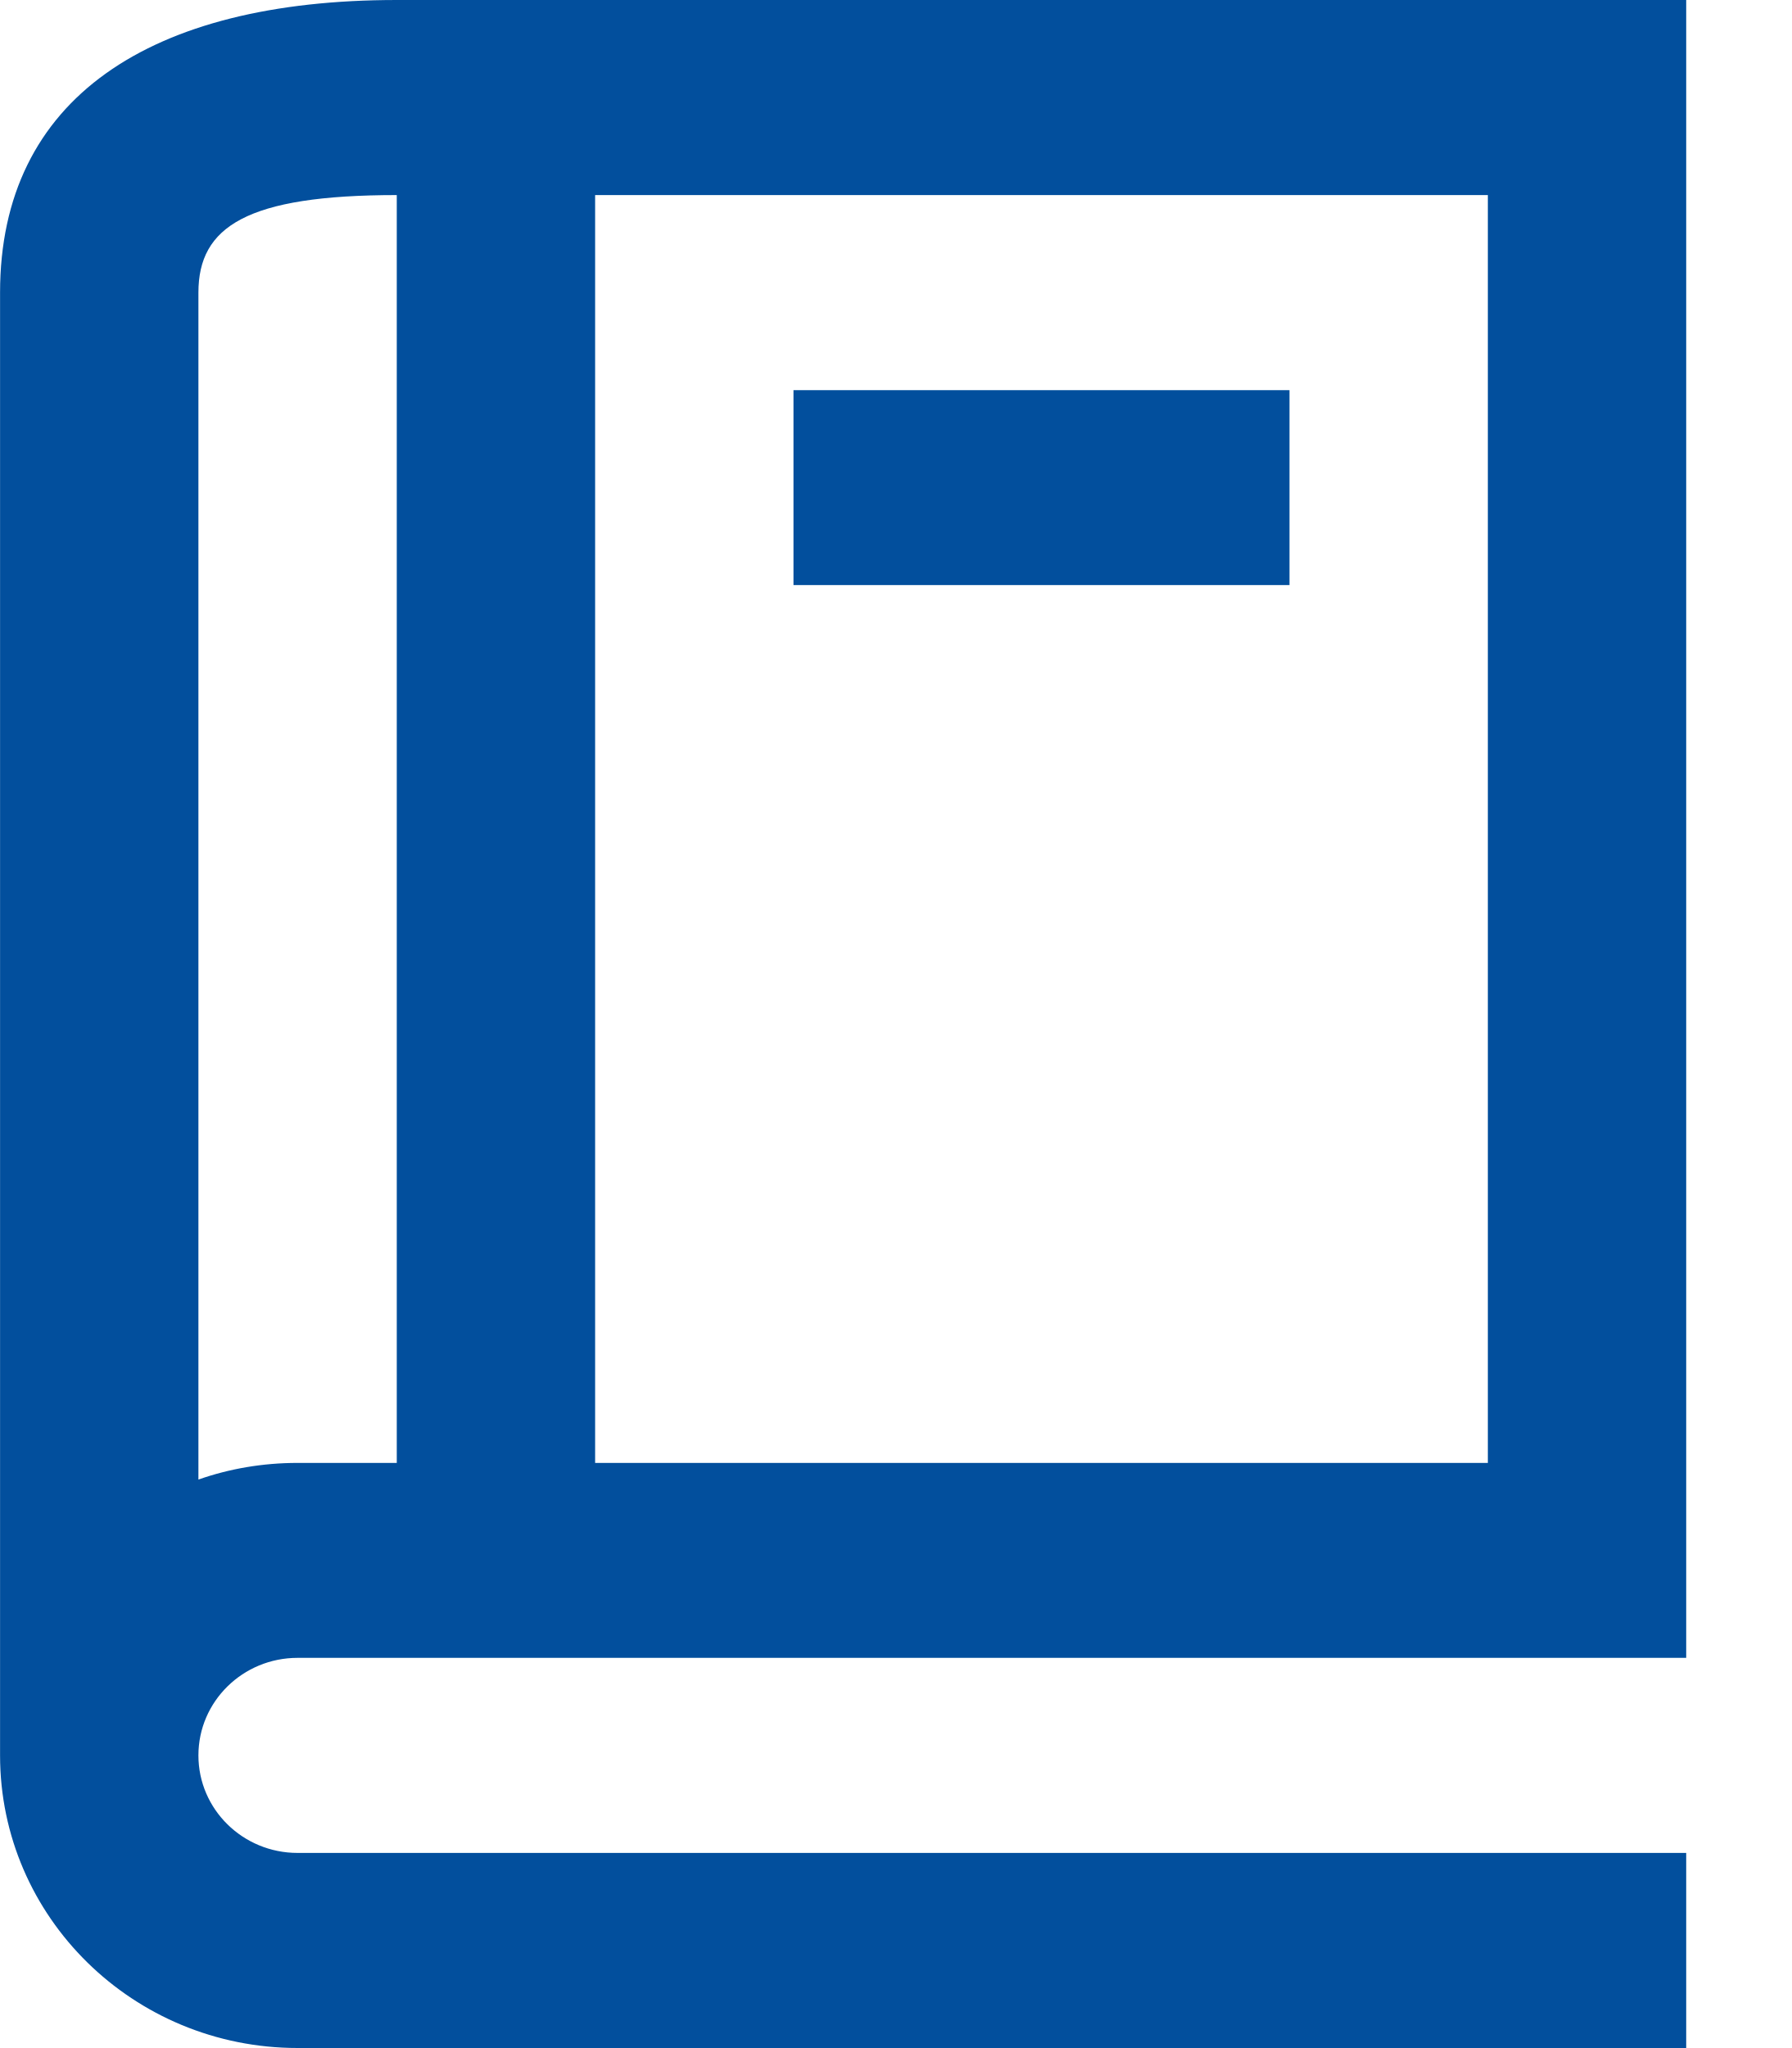
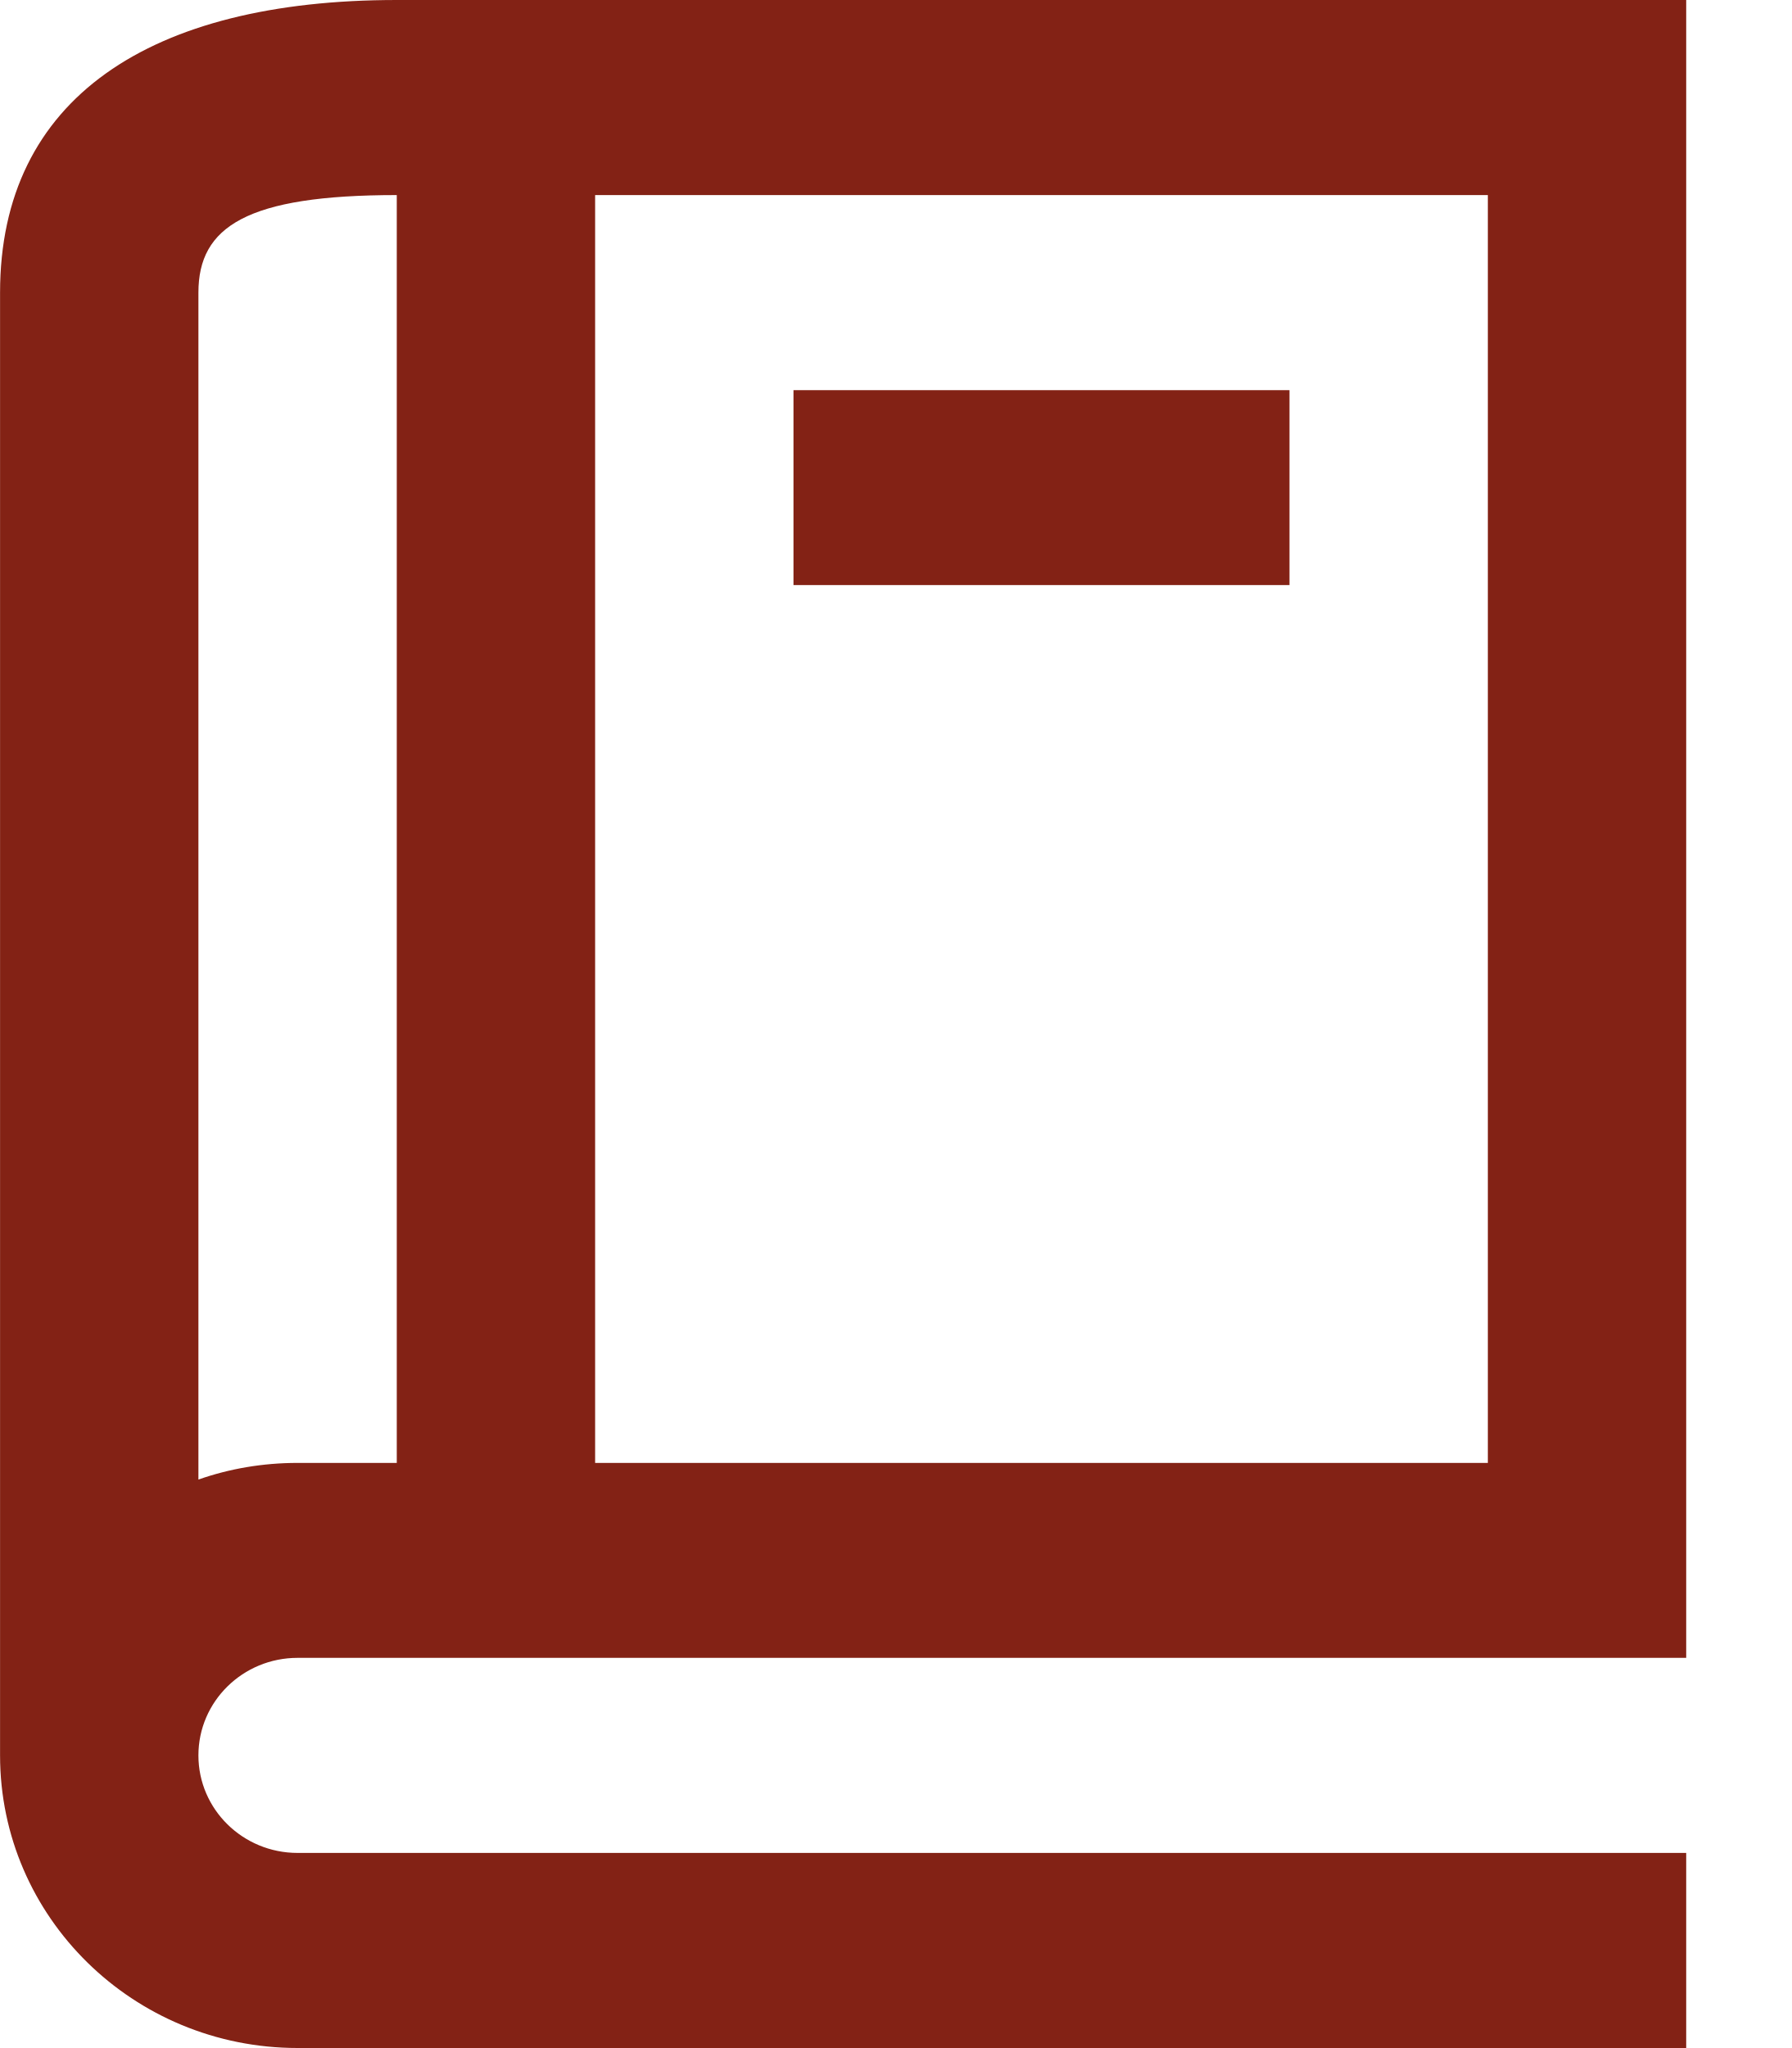
<svg xmlns="http://www.w3.org/2000/svg" width="14px" height="16px" viewBox="0 0 14 16" version="1.1">
  <g id="Library" stroke="none" stroke-width="1" fill="none" fill-rule="evenodd">
-     <g id="Library_single_textbook" transform="translate(-8, -359)" fill="#024F9D" fill-rule="nonzero">
+     <g id="Library_single_textbook" transform="translate(-8, -359)" fill="#832215" fill-rule="nonzero">
      <g id="Group" transform="translate(8, 358)">
        <g id="book" transform="translate(-0, 1)">
          <g id="Combined-Shape">
            <path d="M10.851,16 L0,16 L0,14.476 L10.851,14.476 C11.279,14.476 11.626,14.135 11.626,13.714 C11.626,13.293 11.279,12.952 10.851,12.952 L0,12.952 L0,0.762 L0,0 L10.076,0 C12.004,0 13.176,0.768 13.176,2.286 L13.176,13.714 C13.176,14.977 12.135,16 10.851,16 Z M11.626,11.559 L11.626,2.286 C11.626,1.771 11.249,1.524 10.076,1.524 L10.076,11.429 L10.851,11.429 C11.123,11.429 11.384,11.474 11.626,11.559 Z M8.526,11.429 L8.526,1.524 L1.55,1.524 L1.55,11.429 L8.526,11.429 Z M3.1,4.571 L3.1,3.048 L6.976,3.048 L6.976,4.571 L3.1,4.571 Z" transform="translate(6.588235, 8) scale(-1, 1) translate(-6.588235, -8) " />
          </g>
        </g>
      </g>
    </g>
  </g>
</svg>
